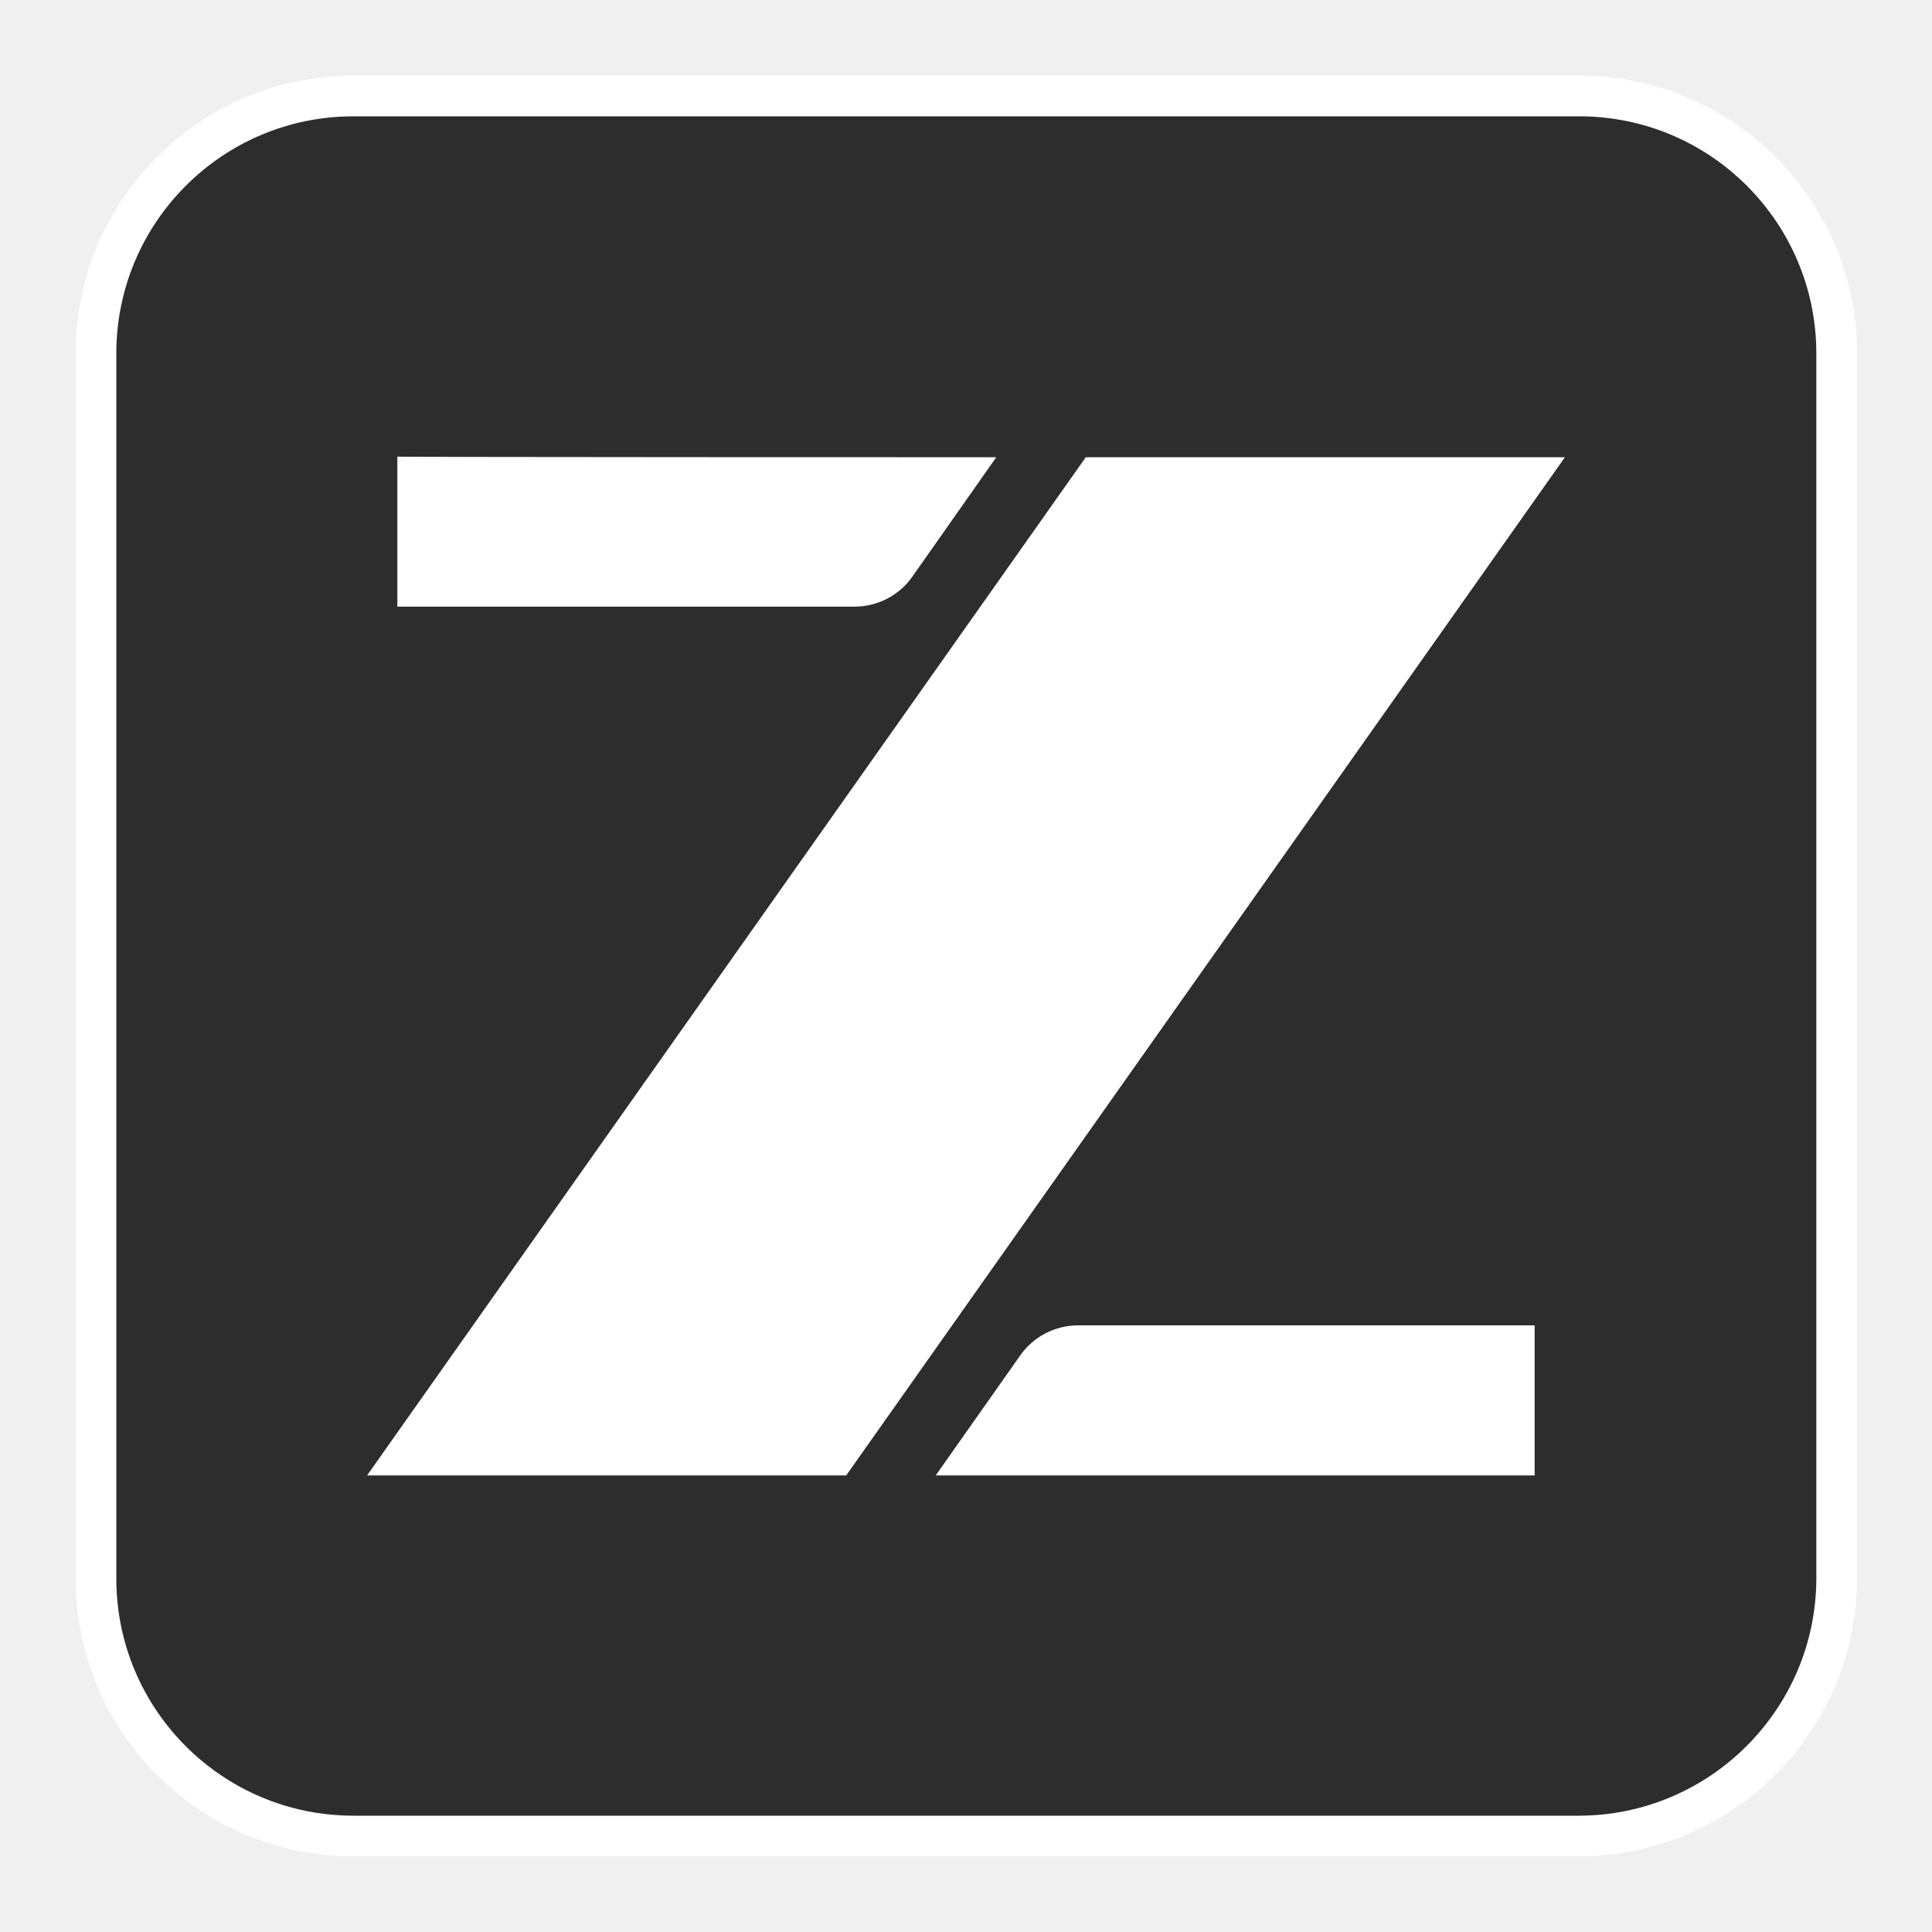
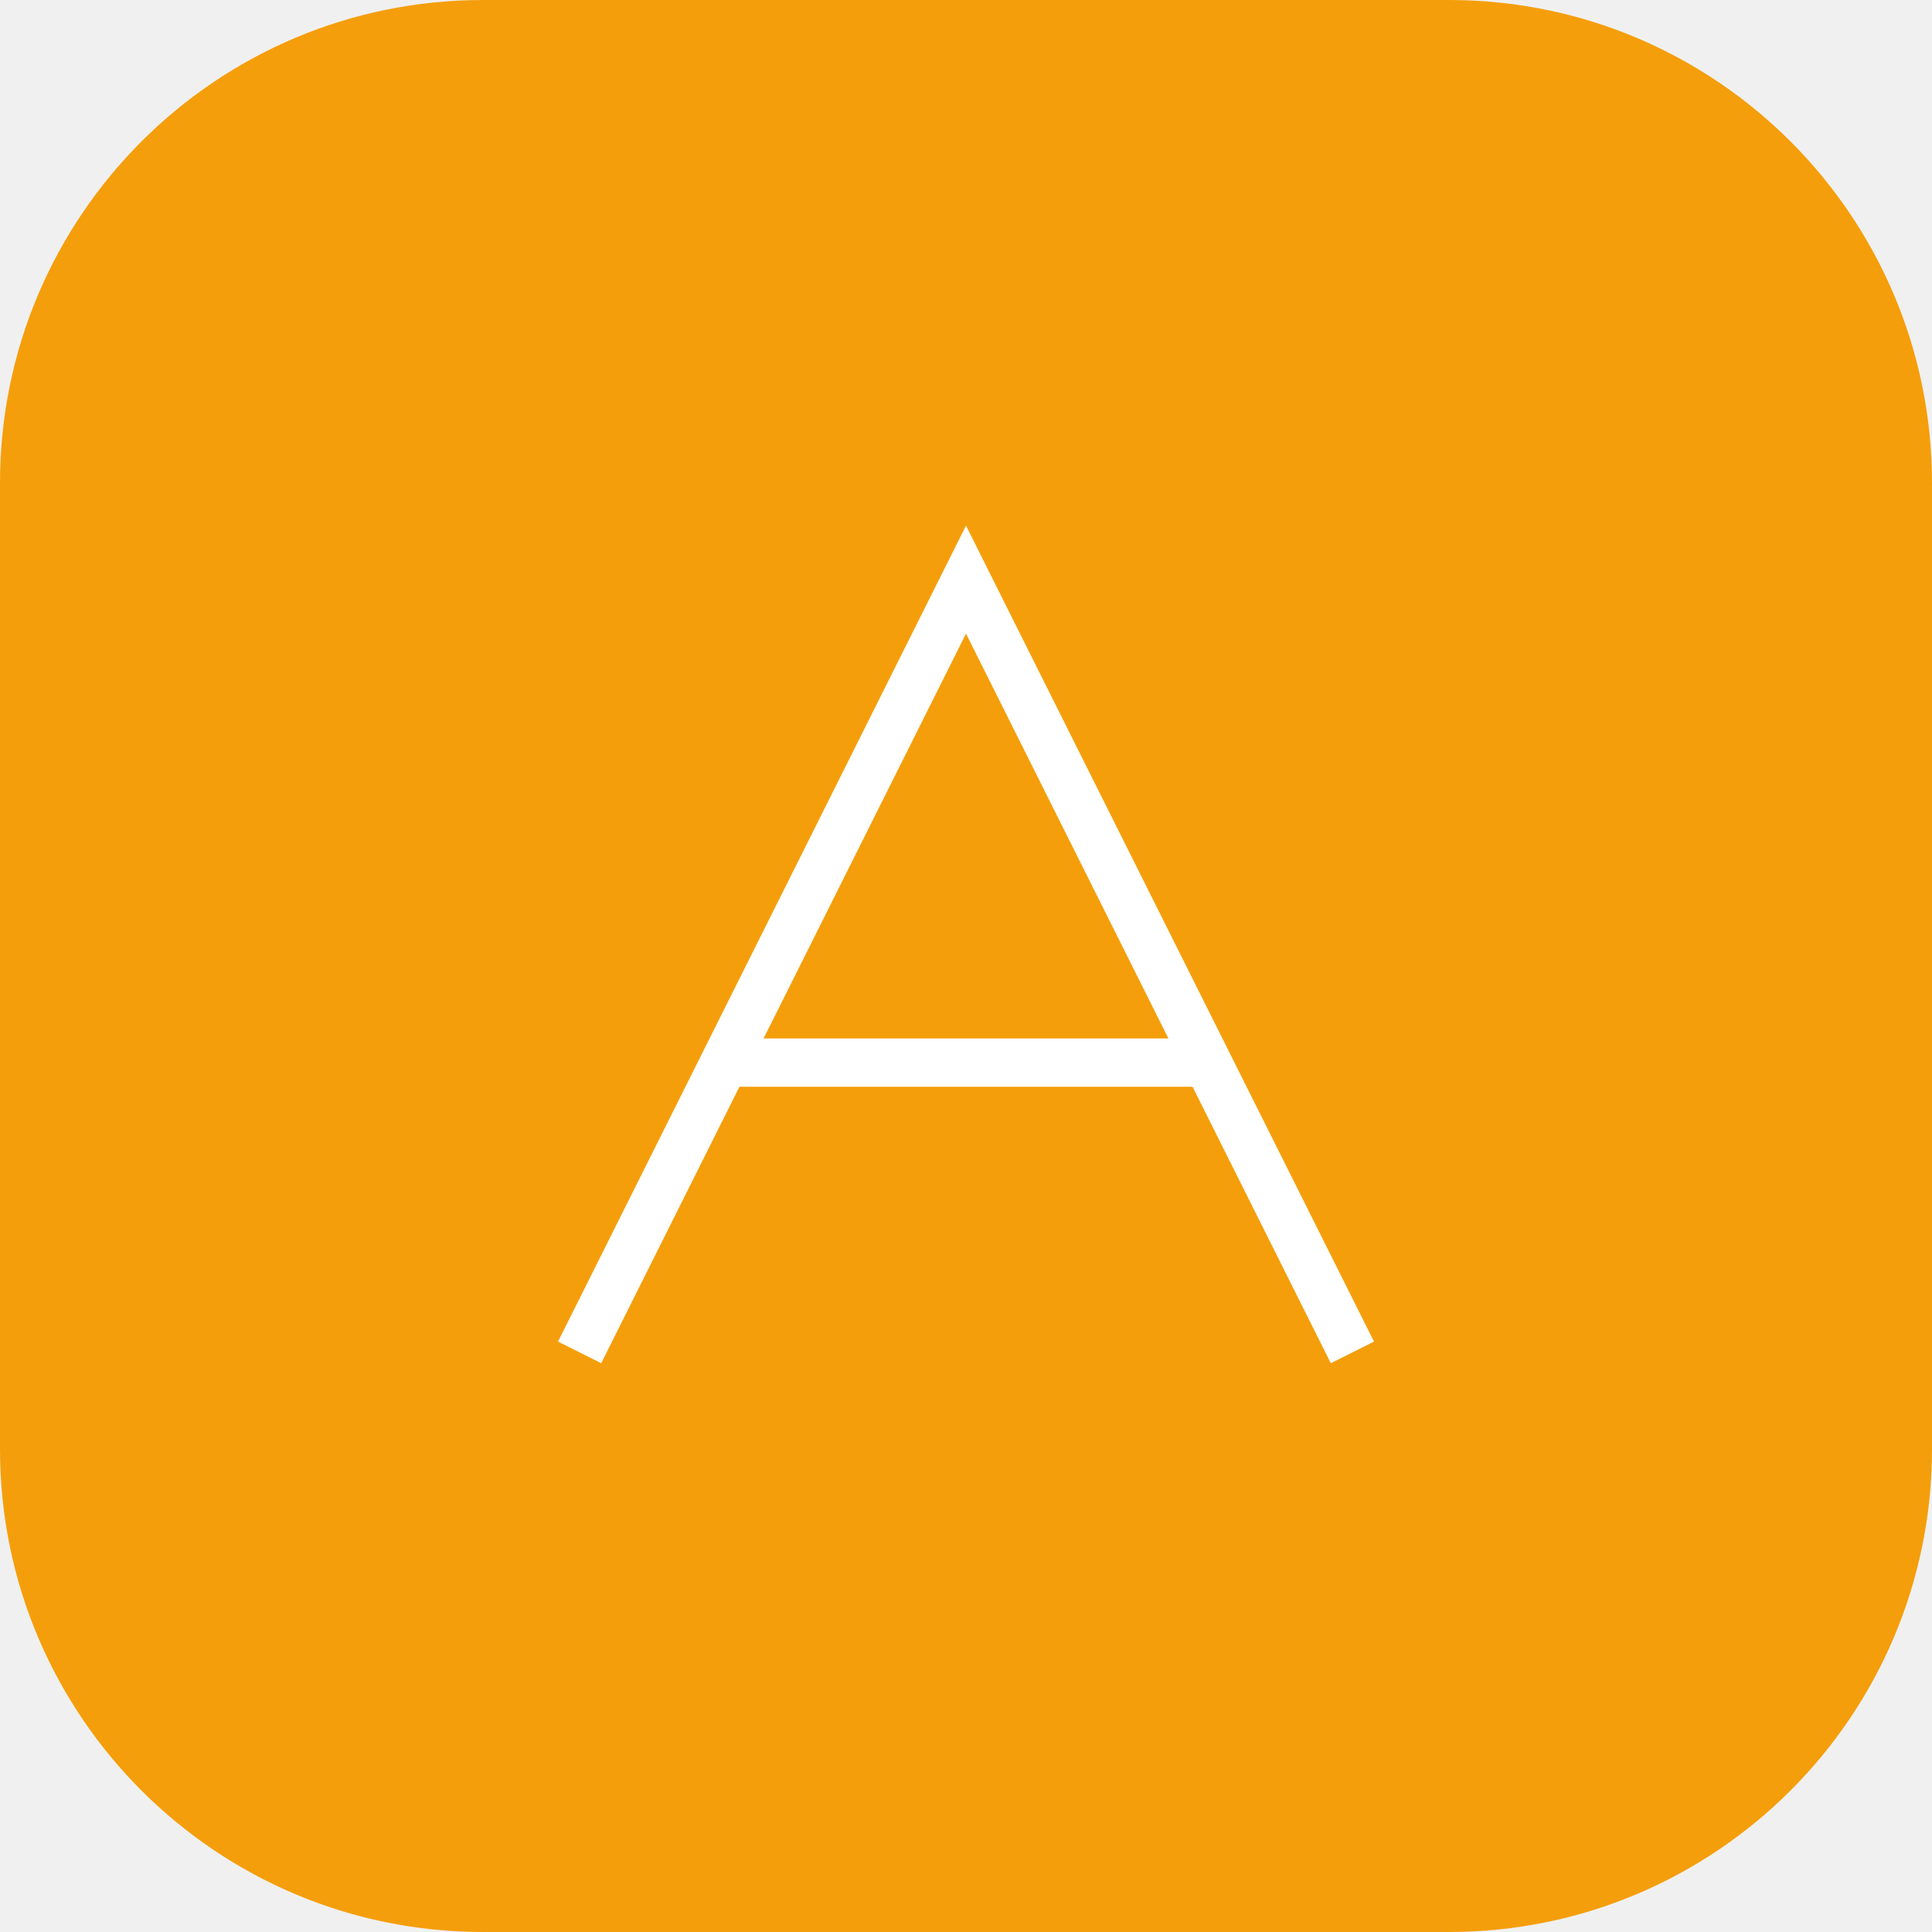
- <svg xmlns="http://www.w3.org/2000/svg" version="1.1" x="0px" y="0px" viewBox="0 0 30 30" style="enable-background:new 0 0 30 30;" xml:space="preserve">
-   <defs>
-     <style type="text/css">
-     .st194{fill:#2D2D2D;stroke:#FFFFFF;stroke-width:0.632;stroke-miterlimit:10;}
-     .st23{fill:#FFFFFF;}
- 
-     .z-breathe {
-       animation: breathe 2.5s ease-in-out infinite;
-     }
- 
-     @keyframes breathe {
-       0%, 100% { opacity: 0.7; }
-       50% { opacity: 1; }
-     }
-   </style>
-   </defs>
-   <g>
-     <path class="st194" d="M24.51,28.51H5.49c-2.21,0-4-1.79-4-4V5.49c0-2.21,1.79-4,4-4h19.03c2.21,0,4,1.79,4,4v19.03     C28.51,26.72,26.72,28.51,24.51,28.51z" />
-     <g class="z-breathe">
-       <path class="st23" d="M15.47,7.1l-1.3,1.85c-0.2,0.29-0.54,0.47-0.9,0.47h-7.1V7.09C6.16,7.1,15.47,7.1,15.47,7.1z" />
-       <polygon class="st23" points="24.3,7.1 13.14,22.91 5.7,22.91 16.86,7.1" />
-       <path class="st23" d="M14.53,22.91l1.31-1.86c0.2-0.29,0.54-0.47,0.9-0.47h7.09v2.33H14.53z" />
-     </g>
-   </g>
+ <svg xmlns="http://www.w3.org/2000/svg" viewBox="0 0 40 40" fill="none">
+   <rect width="40" height="40" rx="10" fill="#f59e0b" />
+   <path d="M12 28L20 12L28 28" stroke="white" strokeWidth="3.5" strokeLinecap="round" strokeLinejoin="round" />
+   <path d="M15 22H25" stroke="white" strokeWidth="3.5" strokeLinecap="round" strokeLinejoin="round" />
</svg>
